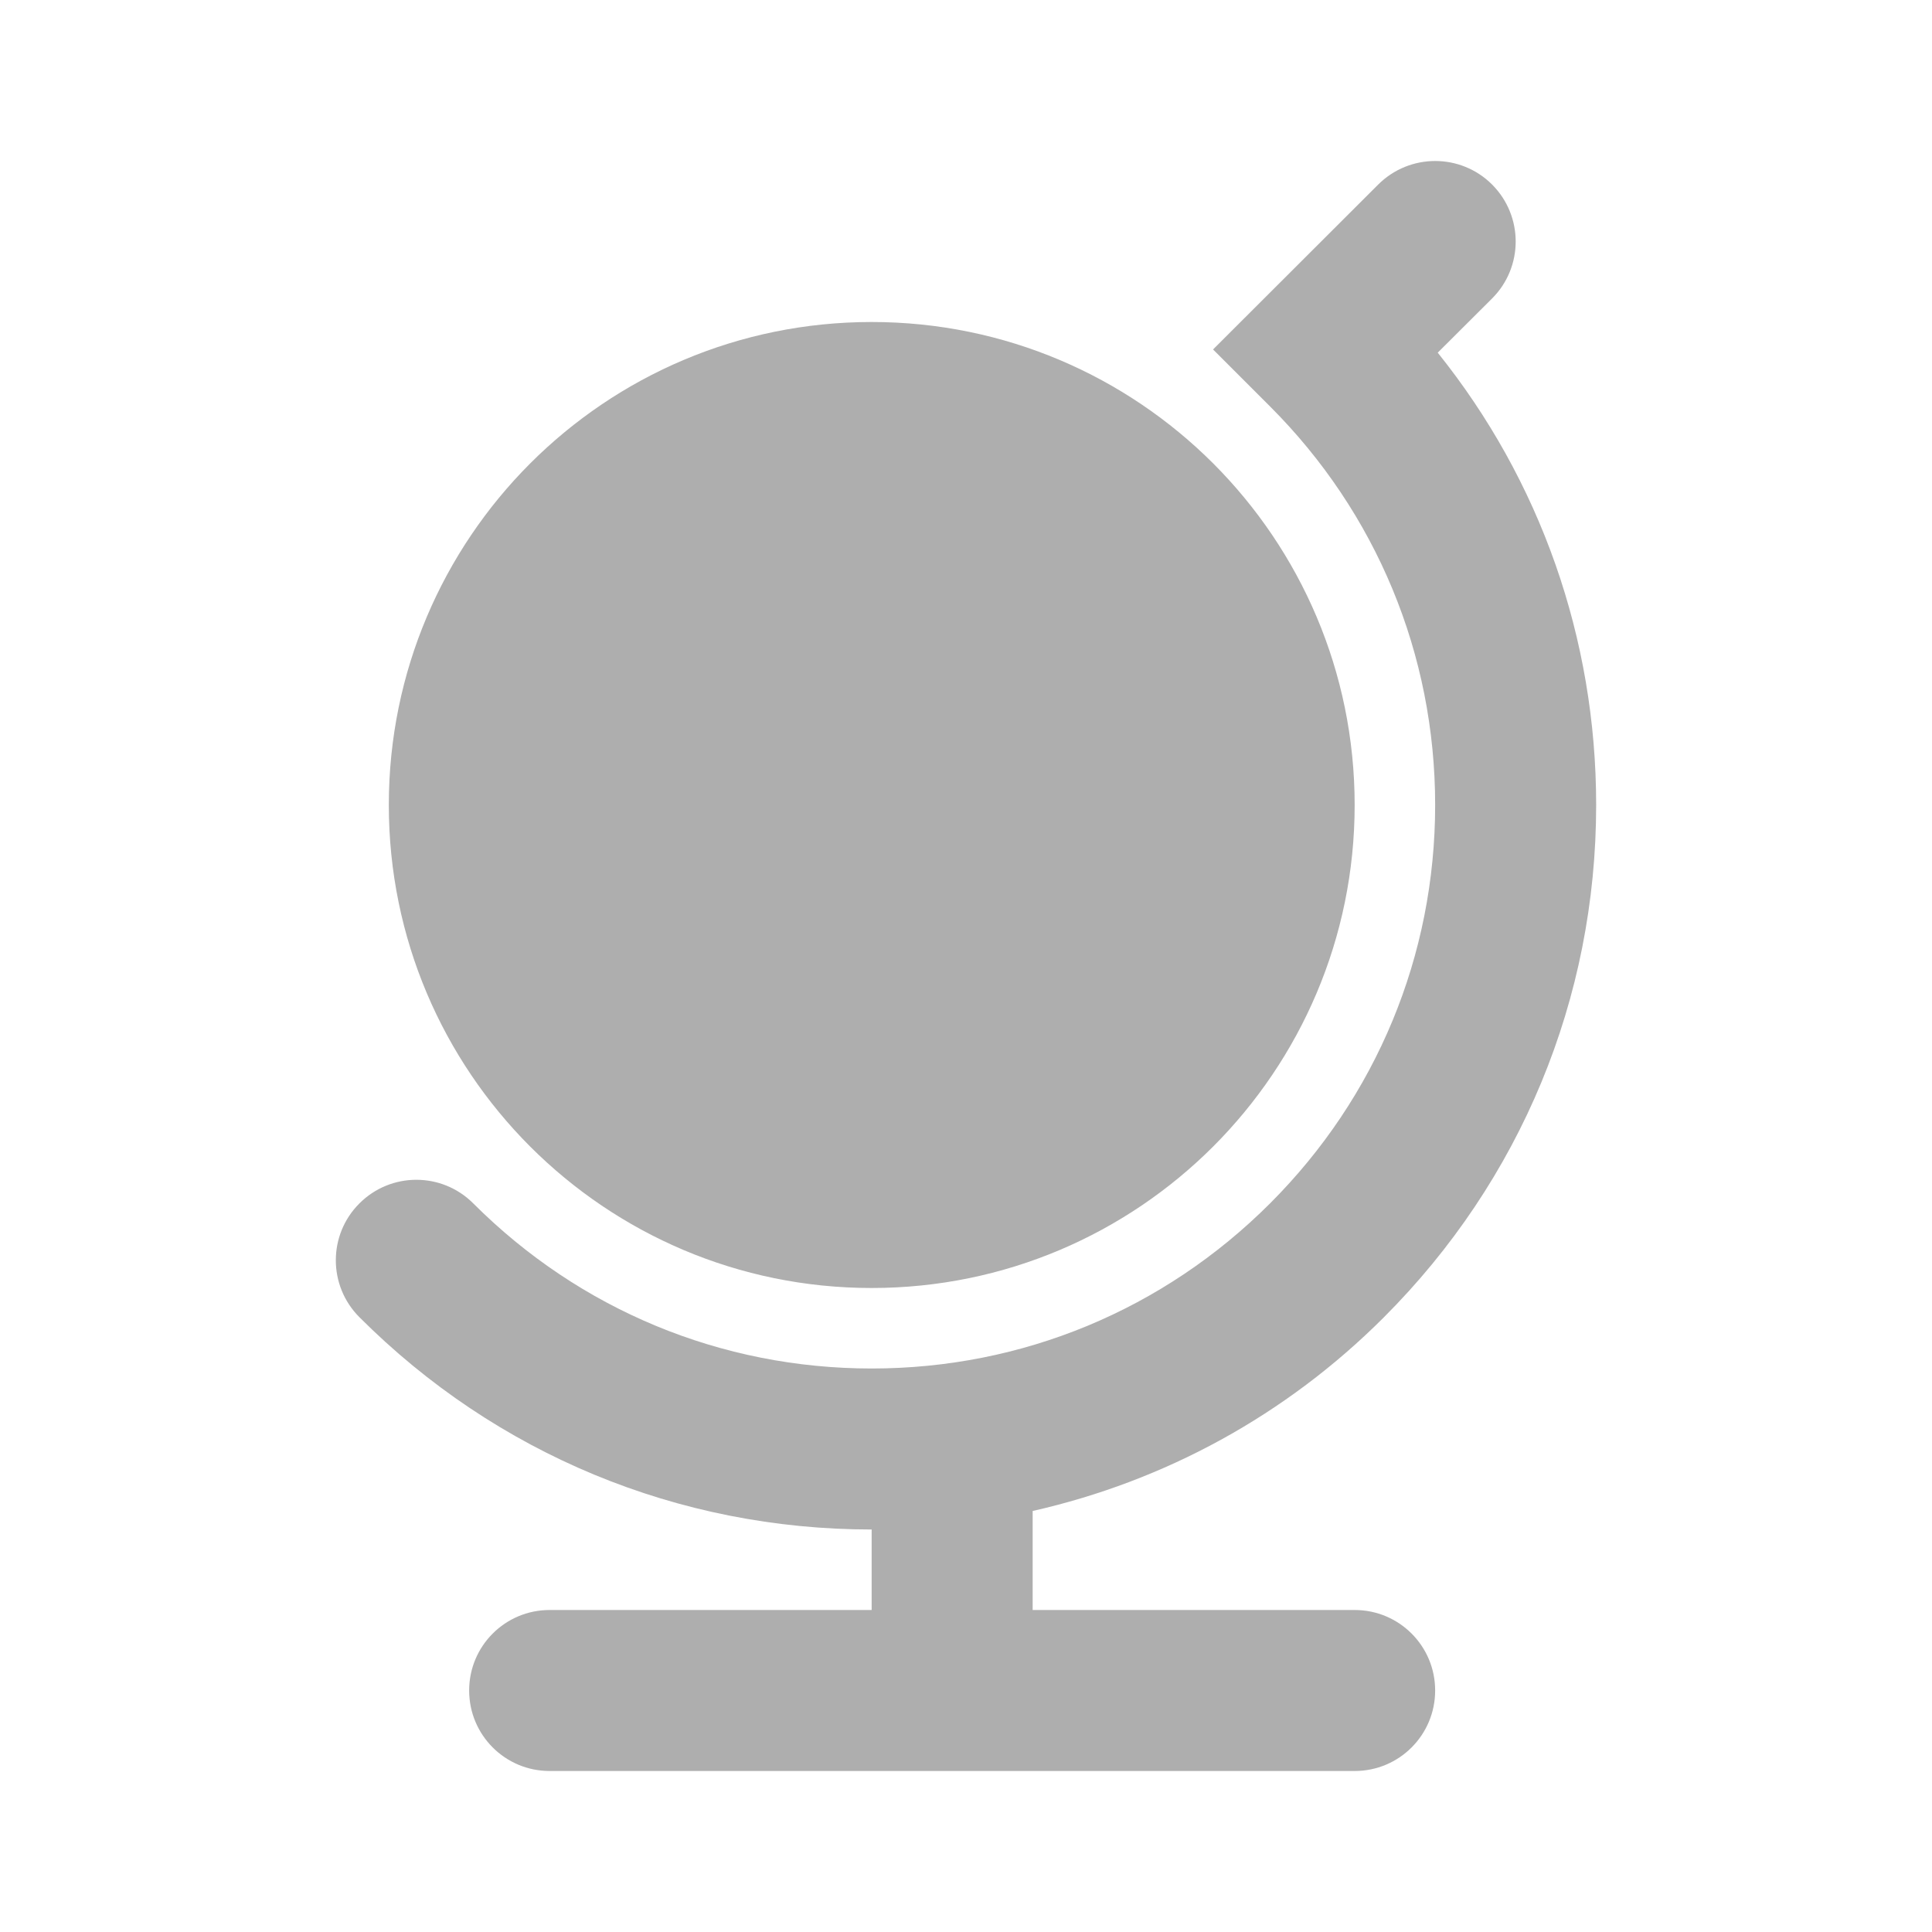
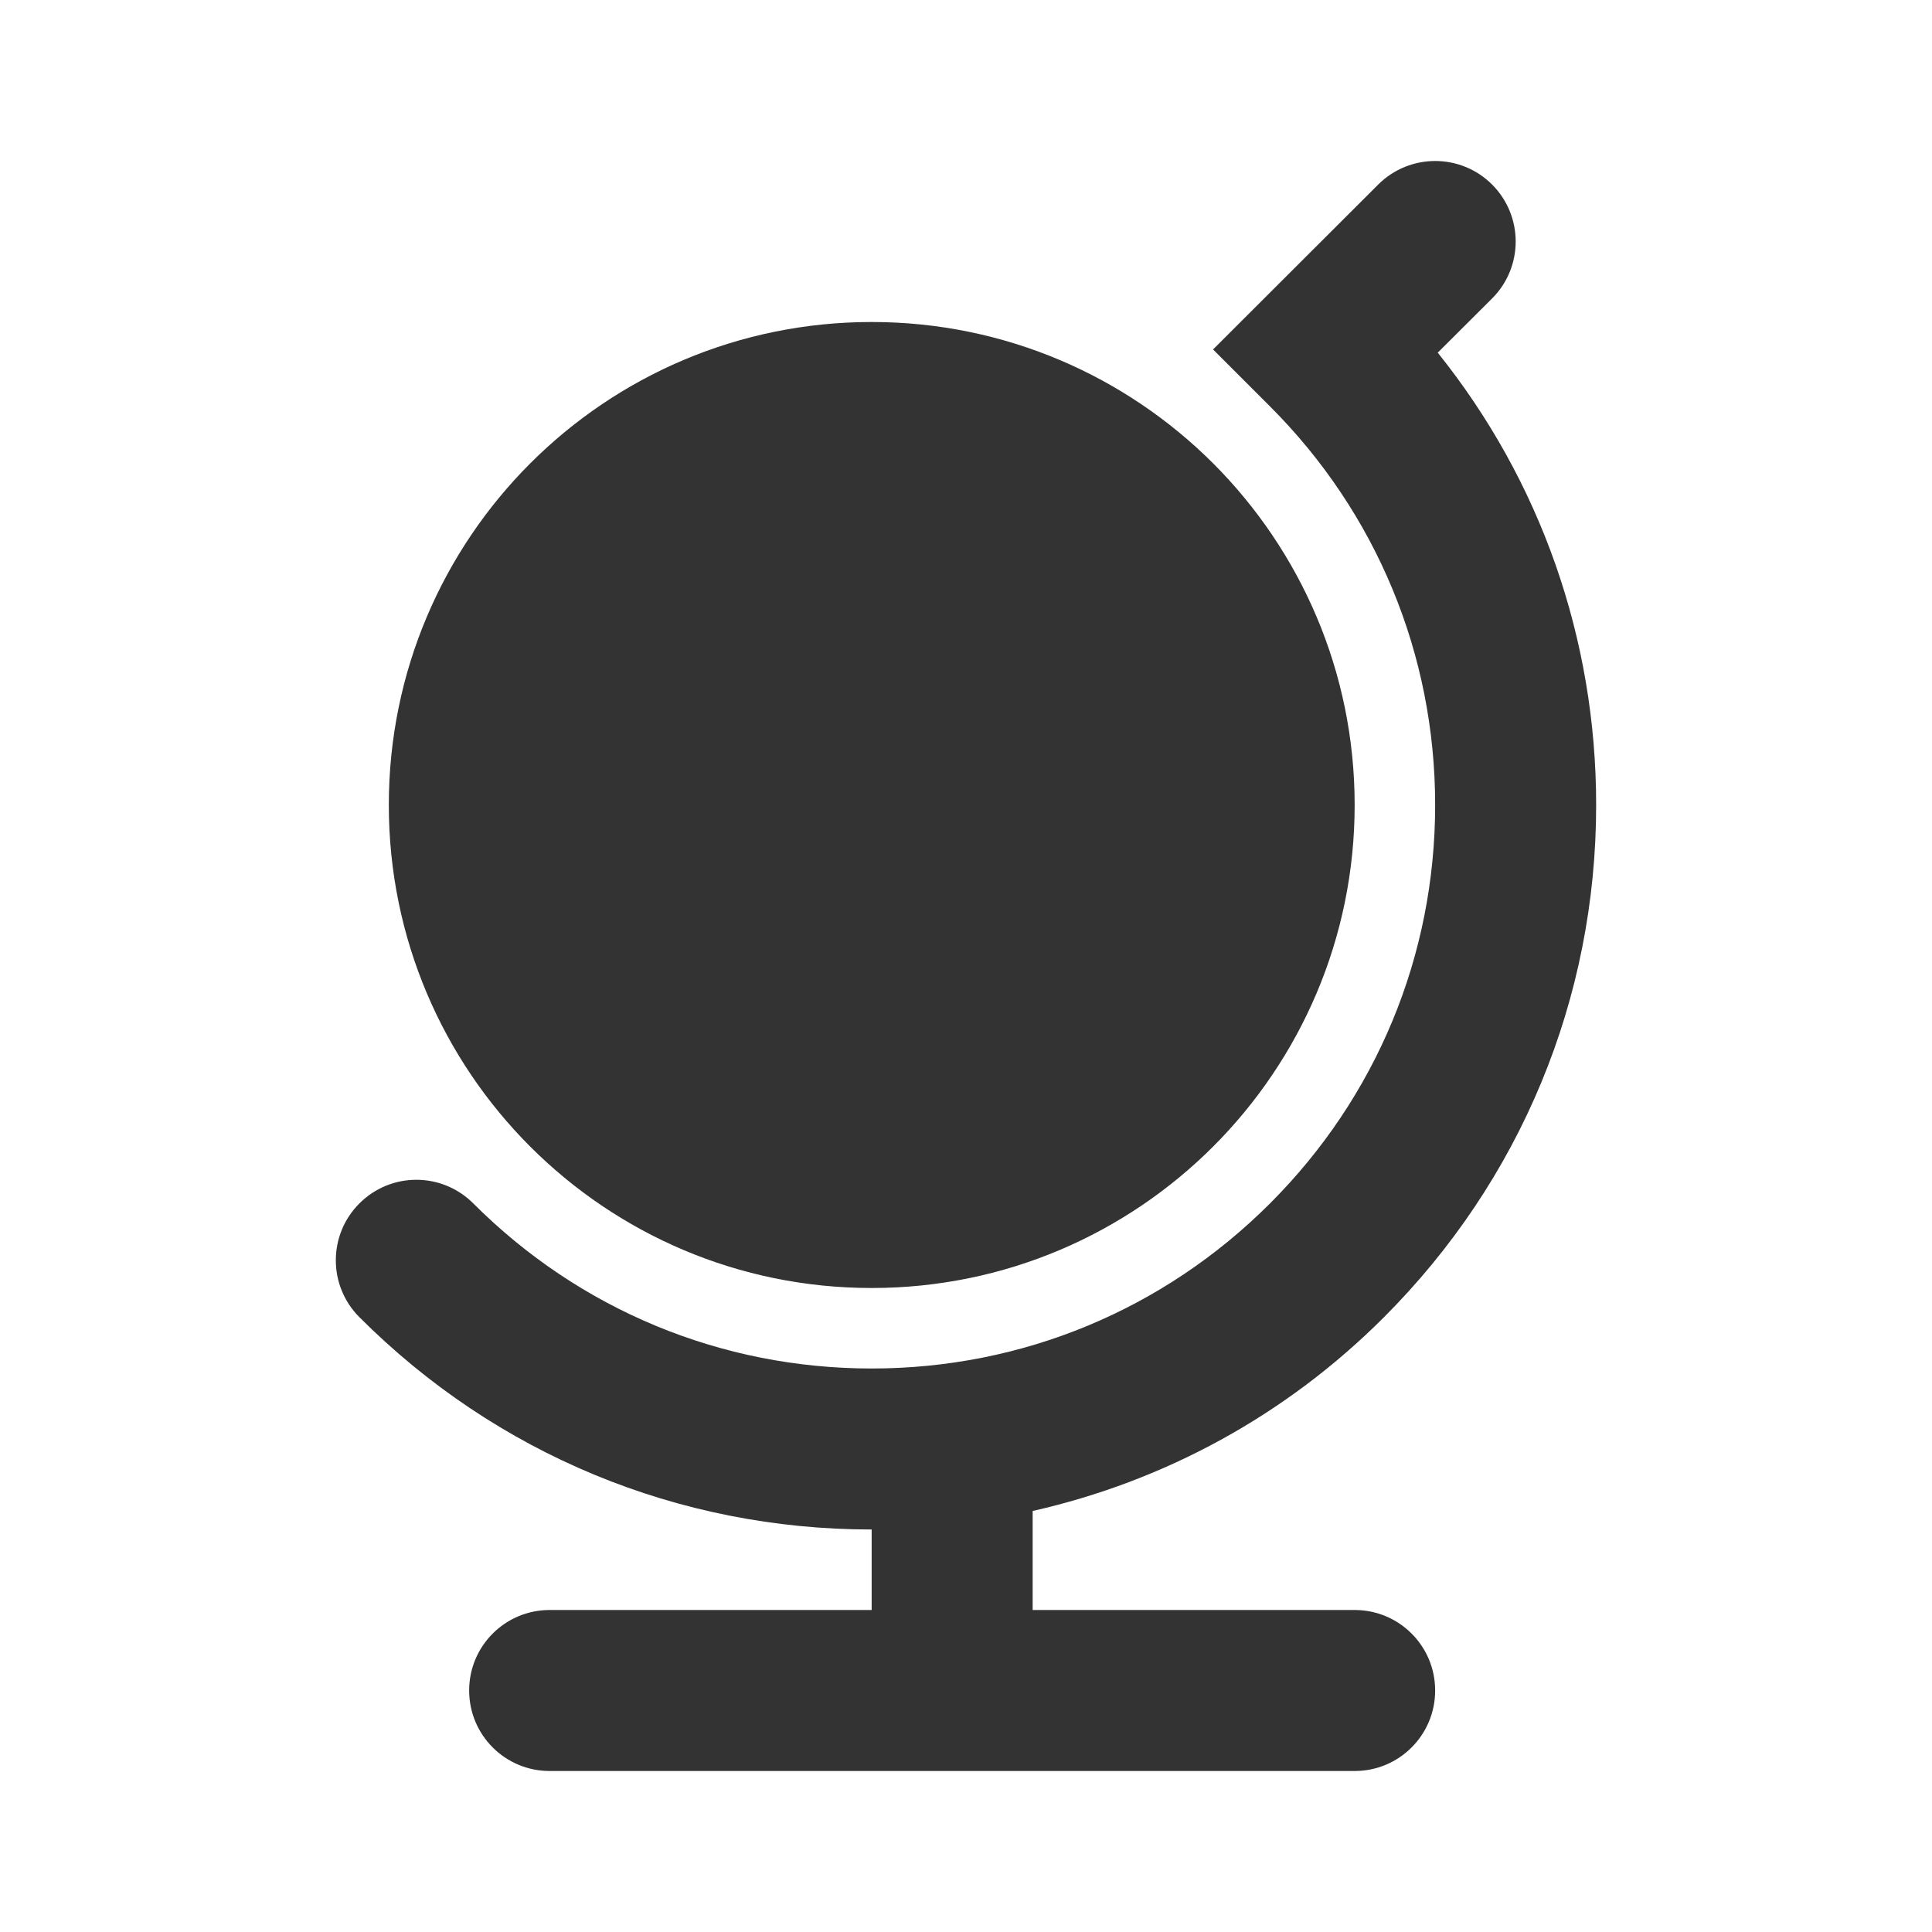
- <svg xmlns="http://www.w3.org/2000/svg" id="svg3369" viewBox="0 0 24 24" height="24" width="24" version="1.2">
+ <svg xmlns="http://www.w3.org/2000/svg" version="1.2" width="24" height="24" viewBox="0 0 24 24" id="svg3369">
  <defs id="defs3373" />
-   <path style="fill:#aeaeae;fill-opacity:1;stroke-width:1" id="path3367" d="m 10.828,20 h -4 c -0.553,0 -1,0.447 -1,1 0,0.553 0.447,1 1,1 h 10 c 0.553,0 1,-0.447 1,-1 0,-0.553 -0.447,-1 -1,-1 h -4 v -1.23 c 1.64,-0.371 3.146,-1.188 4.363,-2.406 1.7,-1.7 2.637,-3.96 2.637,-6.364 0,-2.067 -0.692,-4.029 -1.968,-5.619 l 0.675,-0.673 c 0.391,-0.391 0.391,-1.023 10e-4,-1.415 -0.391,-0.391 -1.024,-0.39 -1.415,-0.001 l -2.052,2.049 0.708,0.708 c 1.322,1.322 2.051,3.081 2.051,4.951 0,1.87 -0.729,3.627 -2.051,4.949 -1.322,1.322 -3.079,2.051 -4.949,2.051 -1.87,0 -3.627,-0.729 -4.949,-2.051 -0.391,-0.391 -1.023,-0.391 -1.414,0 -0.391,0.39 -0.391,1.023 0,1.414 1.699,1.7 3.959,2.637 6.363,2.637 z m 0,-16 c 1.657,0 3.157,0.672 4.243,1.757 1.085,1.086 1.757,2.586 1.757,4.243 0,1.656 -0.672,3.156 -1.757,4.242 -1.086,1.086 -2.586,1.758 -4.243,1.758 -1.658,0 -3.157,-0.672 -4.242,-1.757 -1.085,-1.086 -1.756,-2.586 -1.756,-4.243 0,-1.657 0.671,-3.157 1.756,-4.243 1.085,-1.085 2.584,-1.757 4.242,-1.757 z" />
+   <path d="m 10.828,20 h -4 c -0.553,0 -1,0.447 -1,1 0,0.553 0.447,1 1,1 h 10 c 0.553,0 1,-0.447 1,-1 0,-0.553 -0.447,-1 -1,-1 h -4 v -1.23 c 1.64,-0.371 3.146,-1.188 4.363,-2.406 1.7,-1.7 2.637,-3.96 2.637,-6.364 0,-2.067 -0.692,-4.029 -1.968,-5.619 l 0.675,-0.673 c 0.391,-0.391 0.391,-1.023 10e-4,-1.415 -0.391,-0.391 -1.024,-0.39 -1.415,-0.001 l -2.052,2.049 0.708,0.708 c 1.322,1.322 2.051,3.081 2.051,4.951 0,1.87 -0.729,3.627 -2.051,4.949 -1.322,1.322 -3.079,2.051 -4.949,2.051 -1.87,0 -3.627,-0.729 -4.949,-2.051 -0.391,-0.391 -1.023,-0.391 -1.414,0 -0.391,0.39 -0.391,1.023 0,1.414 1.699,1.7 3.959,2.637 6.363,2.637 z m 0,-16 c 1.657,0 3.157,0.672 4.243,1.757 1.085,1.086 1.757,2.586 1.757,4.243 0,1.656 -0.672,3.156 -1.757,4.242 -1.086,1.086 -2.586,1.758 -4.243,1.758 -1.658,0 -3.157,-0.672 -4.242,-1.757 -1.085,-1.086 -1.756,-2.586 -1.756,-4.243 0,-1.657 0.671,-3.157 1.756,-4.243 1.085,-1.085 2.584,-1.757 4.242,-1.757 z" id="path3367" style="fill:#333333;fill-opacity:1;stroke-width:1" />
</svg>
